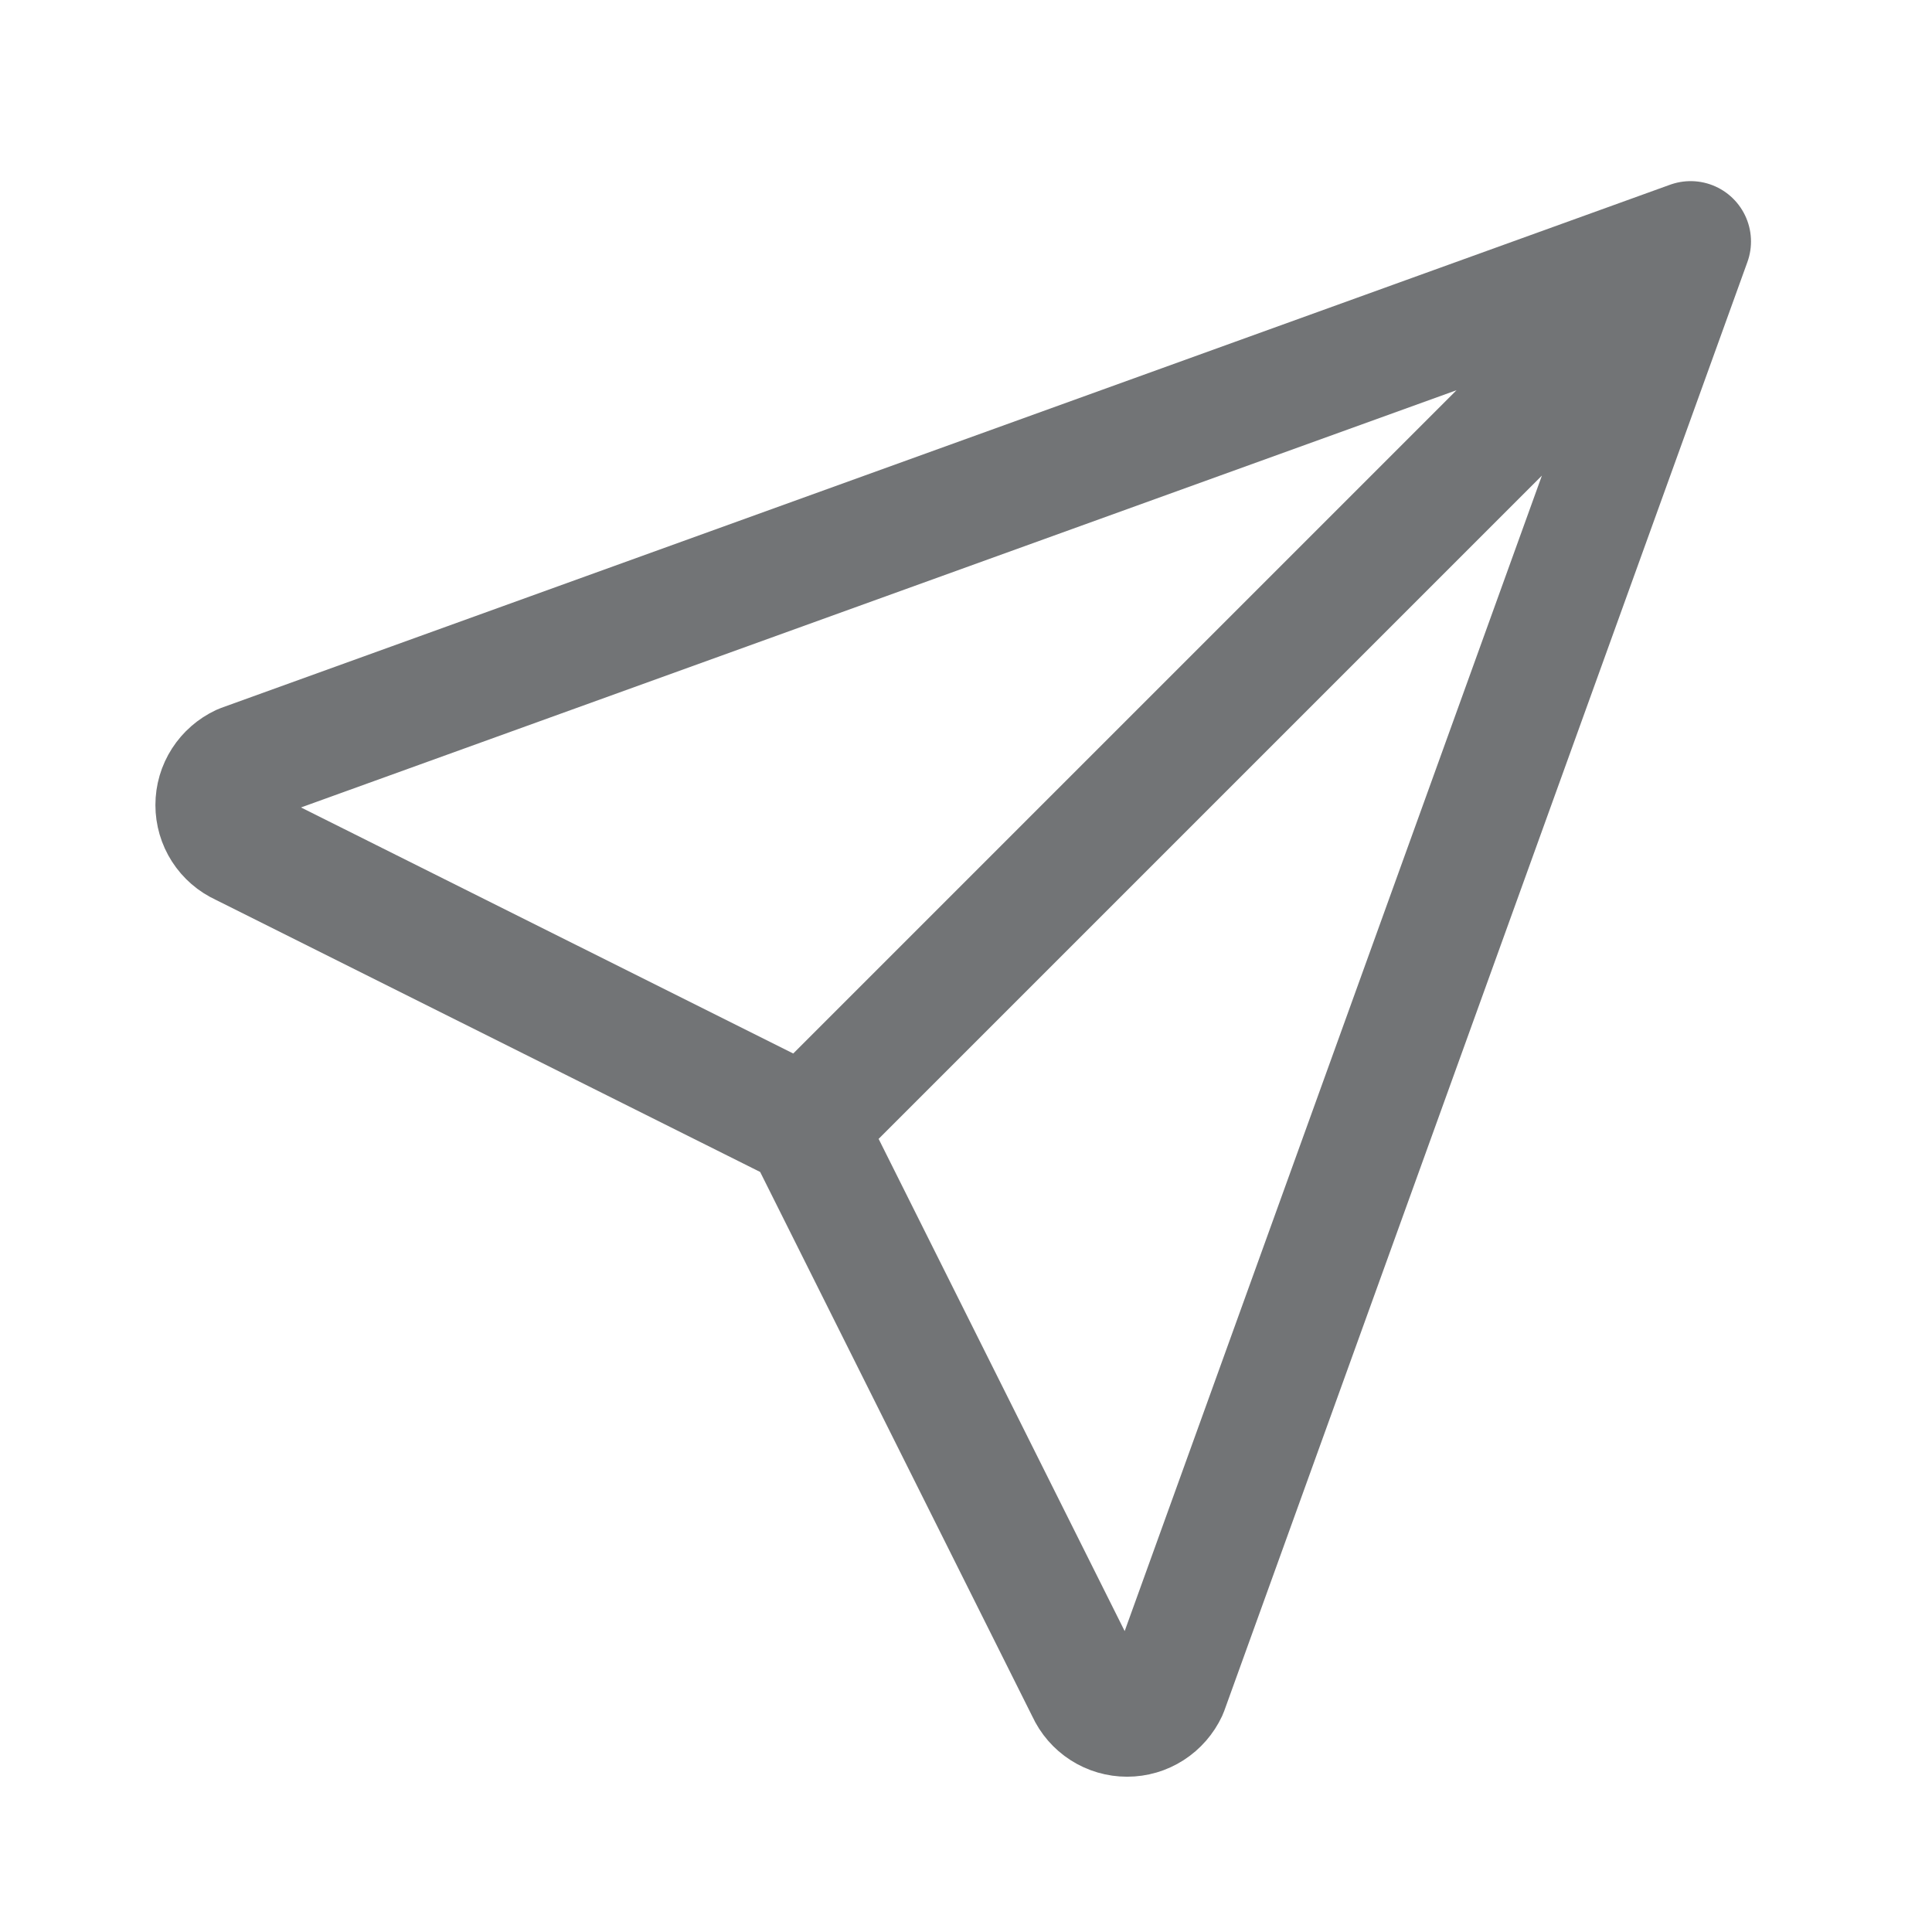
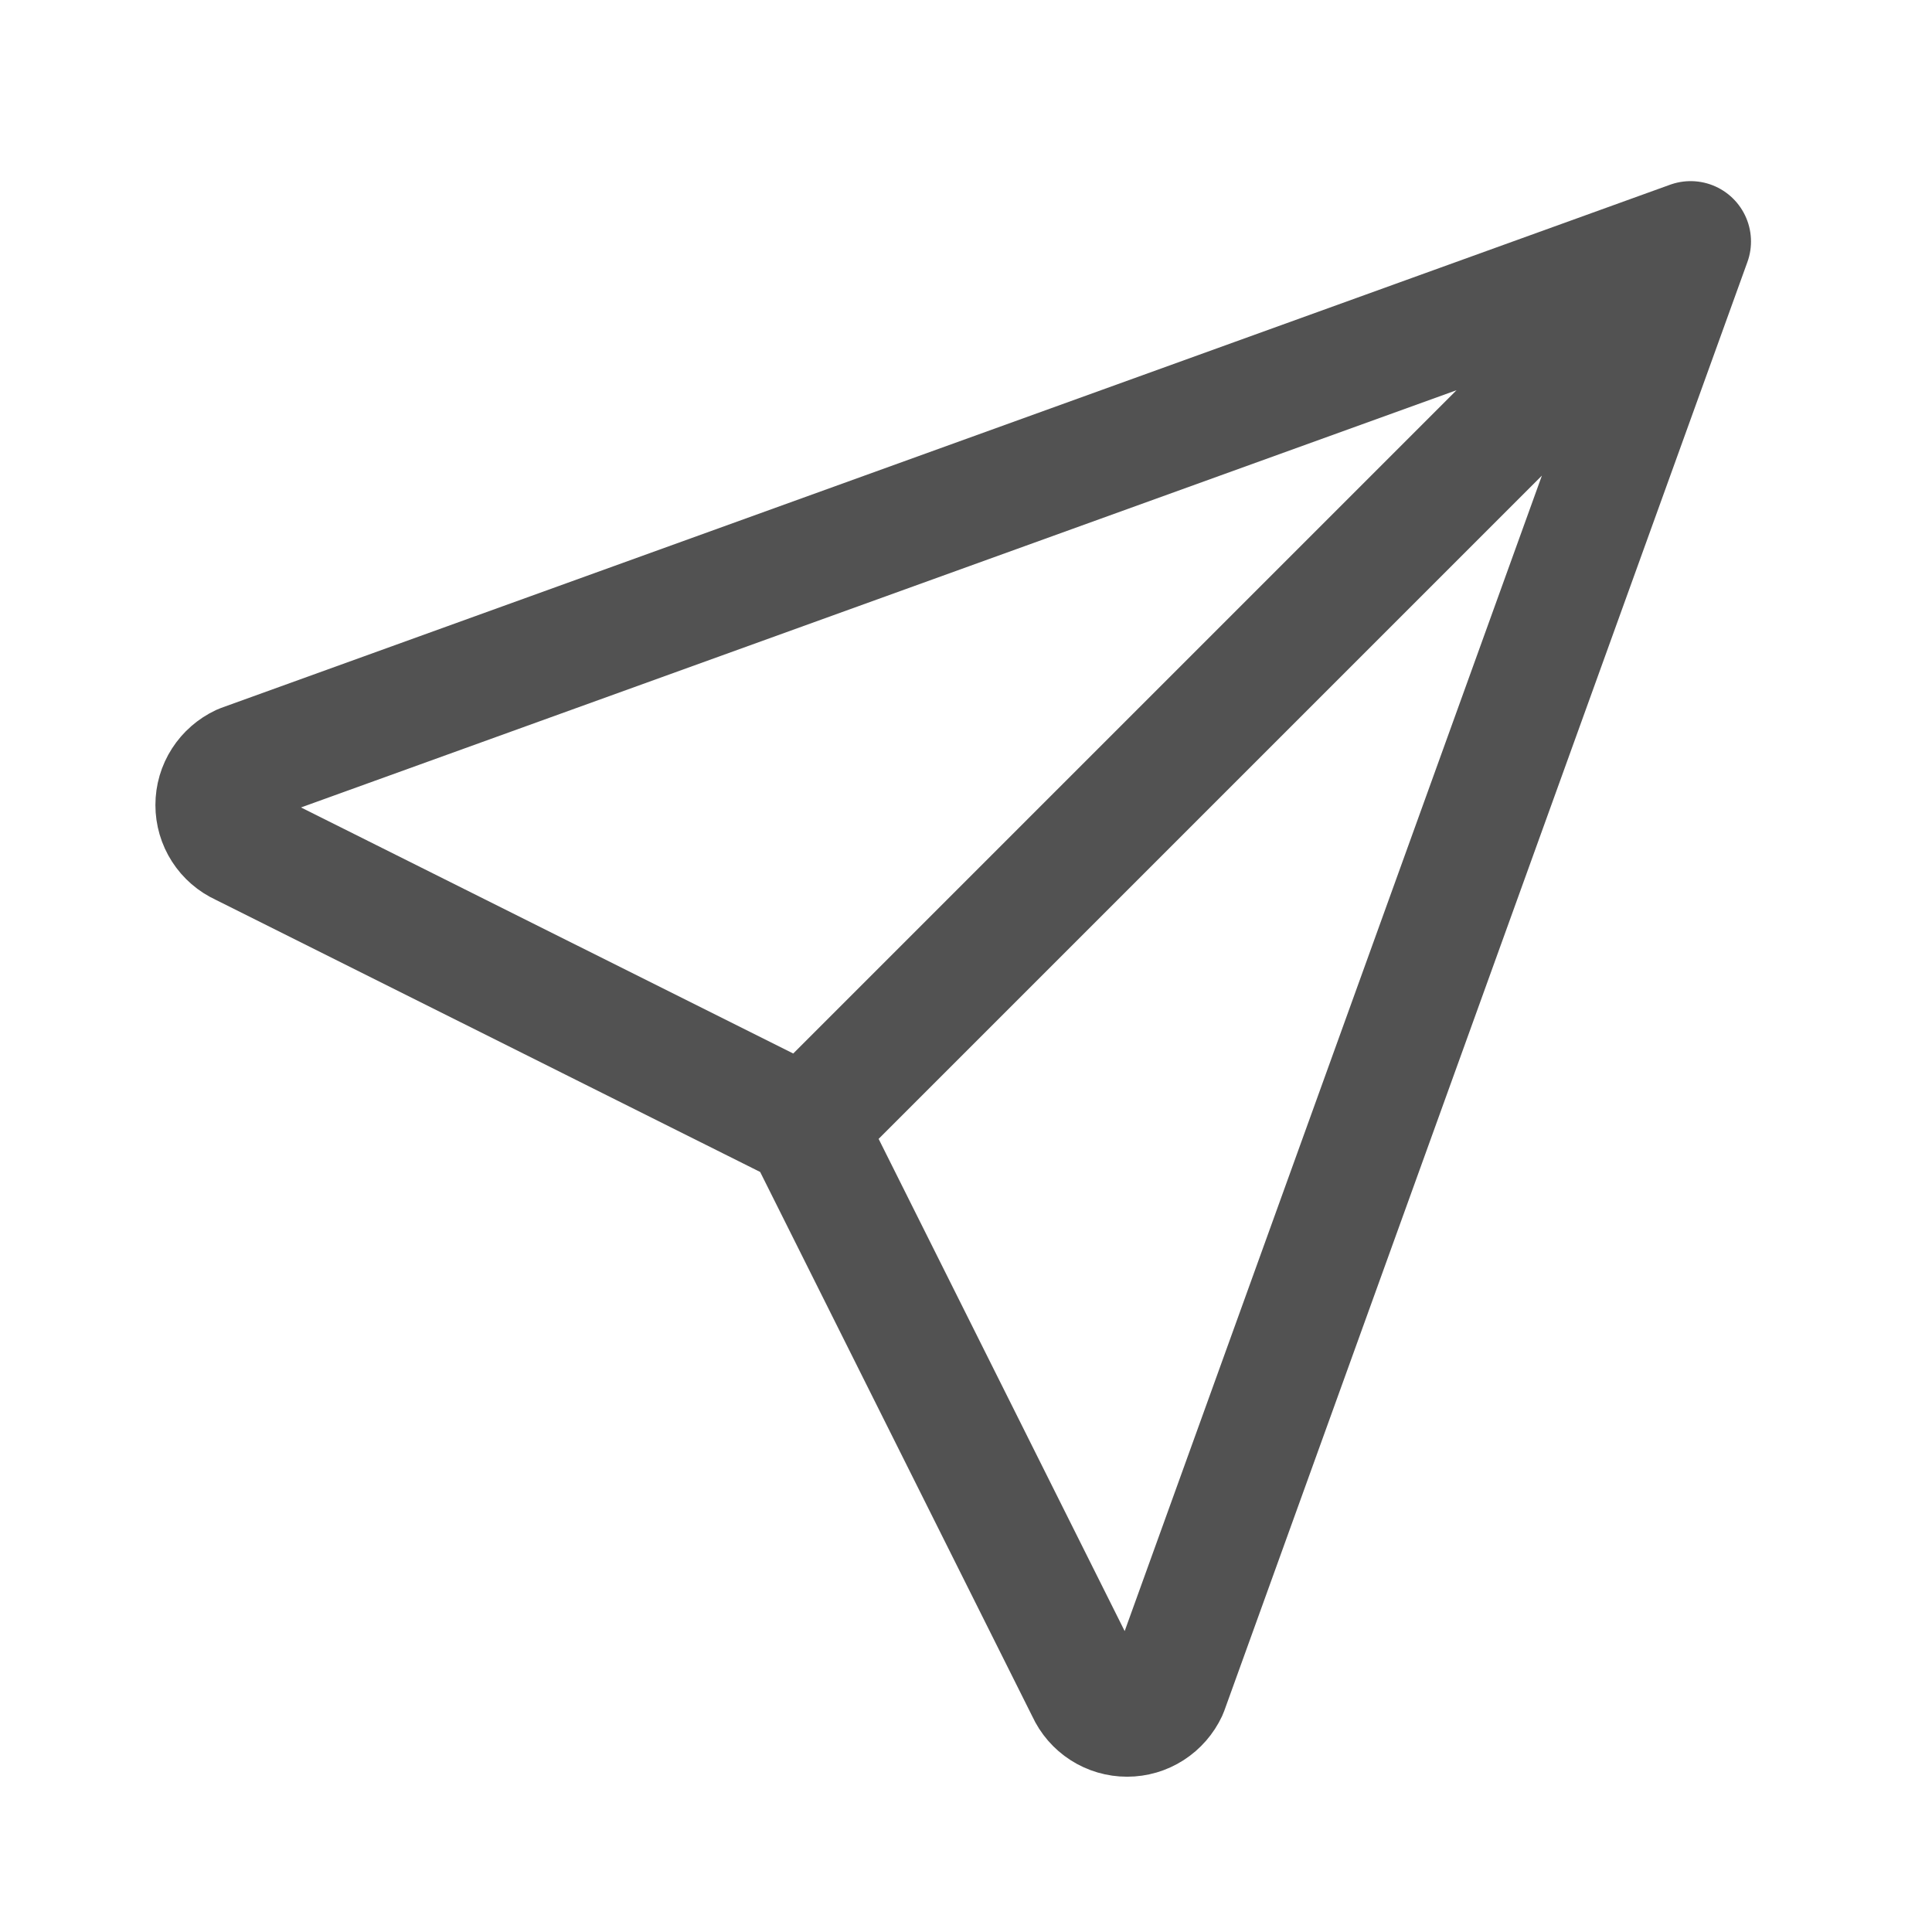
<svg xmlns="http://www.w3.org/2000/svg" width="16" height="16" viewBox="0 0 16 16" fill="none">
-   <path d="M6.668 9.333L14.001 2M14.001 2L2.001 6.333C1.937 6.363 1.883 6.41 1.845 6.469C1.807 6.528 1.787 6.596 1.787 6.667C1.787 6.737 1.807 6.806 1.845 6.865C1.883 6.924 1.937 6.971 2.001 7L6.668 9.333L9.001 14C9.03 14.064 9.077 14.118 9.136 14.156C9.195 14.194 9.264 14.214 9.334 14.214C9.405 14.214 9.473 14.194 9.532 14.156C9.591 14.118 9.638 14.064 9.668 14L14.001 2Z" stroke="#727476" stroke-linecap="round" stroke-linejoin="round" />
+   <path d="M6.668 9.333L14.001 2M14.001 2L2.001 6.333C1.937 6.363 1.883 6.41 1.845 6.469C1.807 6.528 1.787 6.596 1.787 6.667C1.787 6.737 1.807 6.806 1.845 6.865C1.883 6.924 1.937 6.971 2.001 7L6.668 9.333L9.001 14C9.03 14.064 9.077 14.118 9.136 14.156C9.195 14.194 9.264 14.214 9.334 14.214C9.405 14.214 9.473 14.194 9.532 14.156C9.591 14.118 9.638 14.064 9.668 14L14.001 2Z" stroke="#525252" stroke-linecap="round" stroke-linejoin="round" />
</svg>
